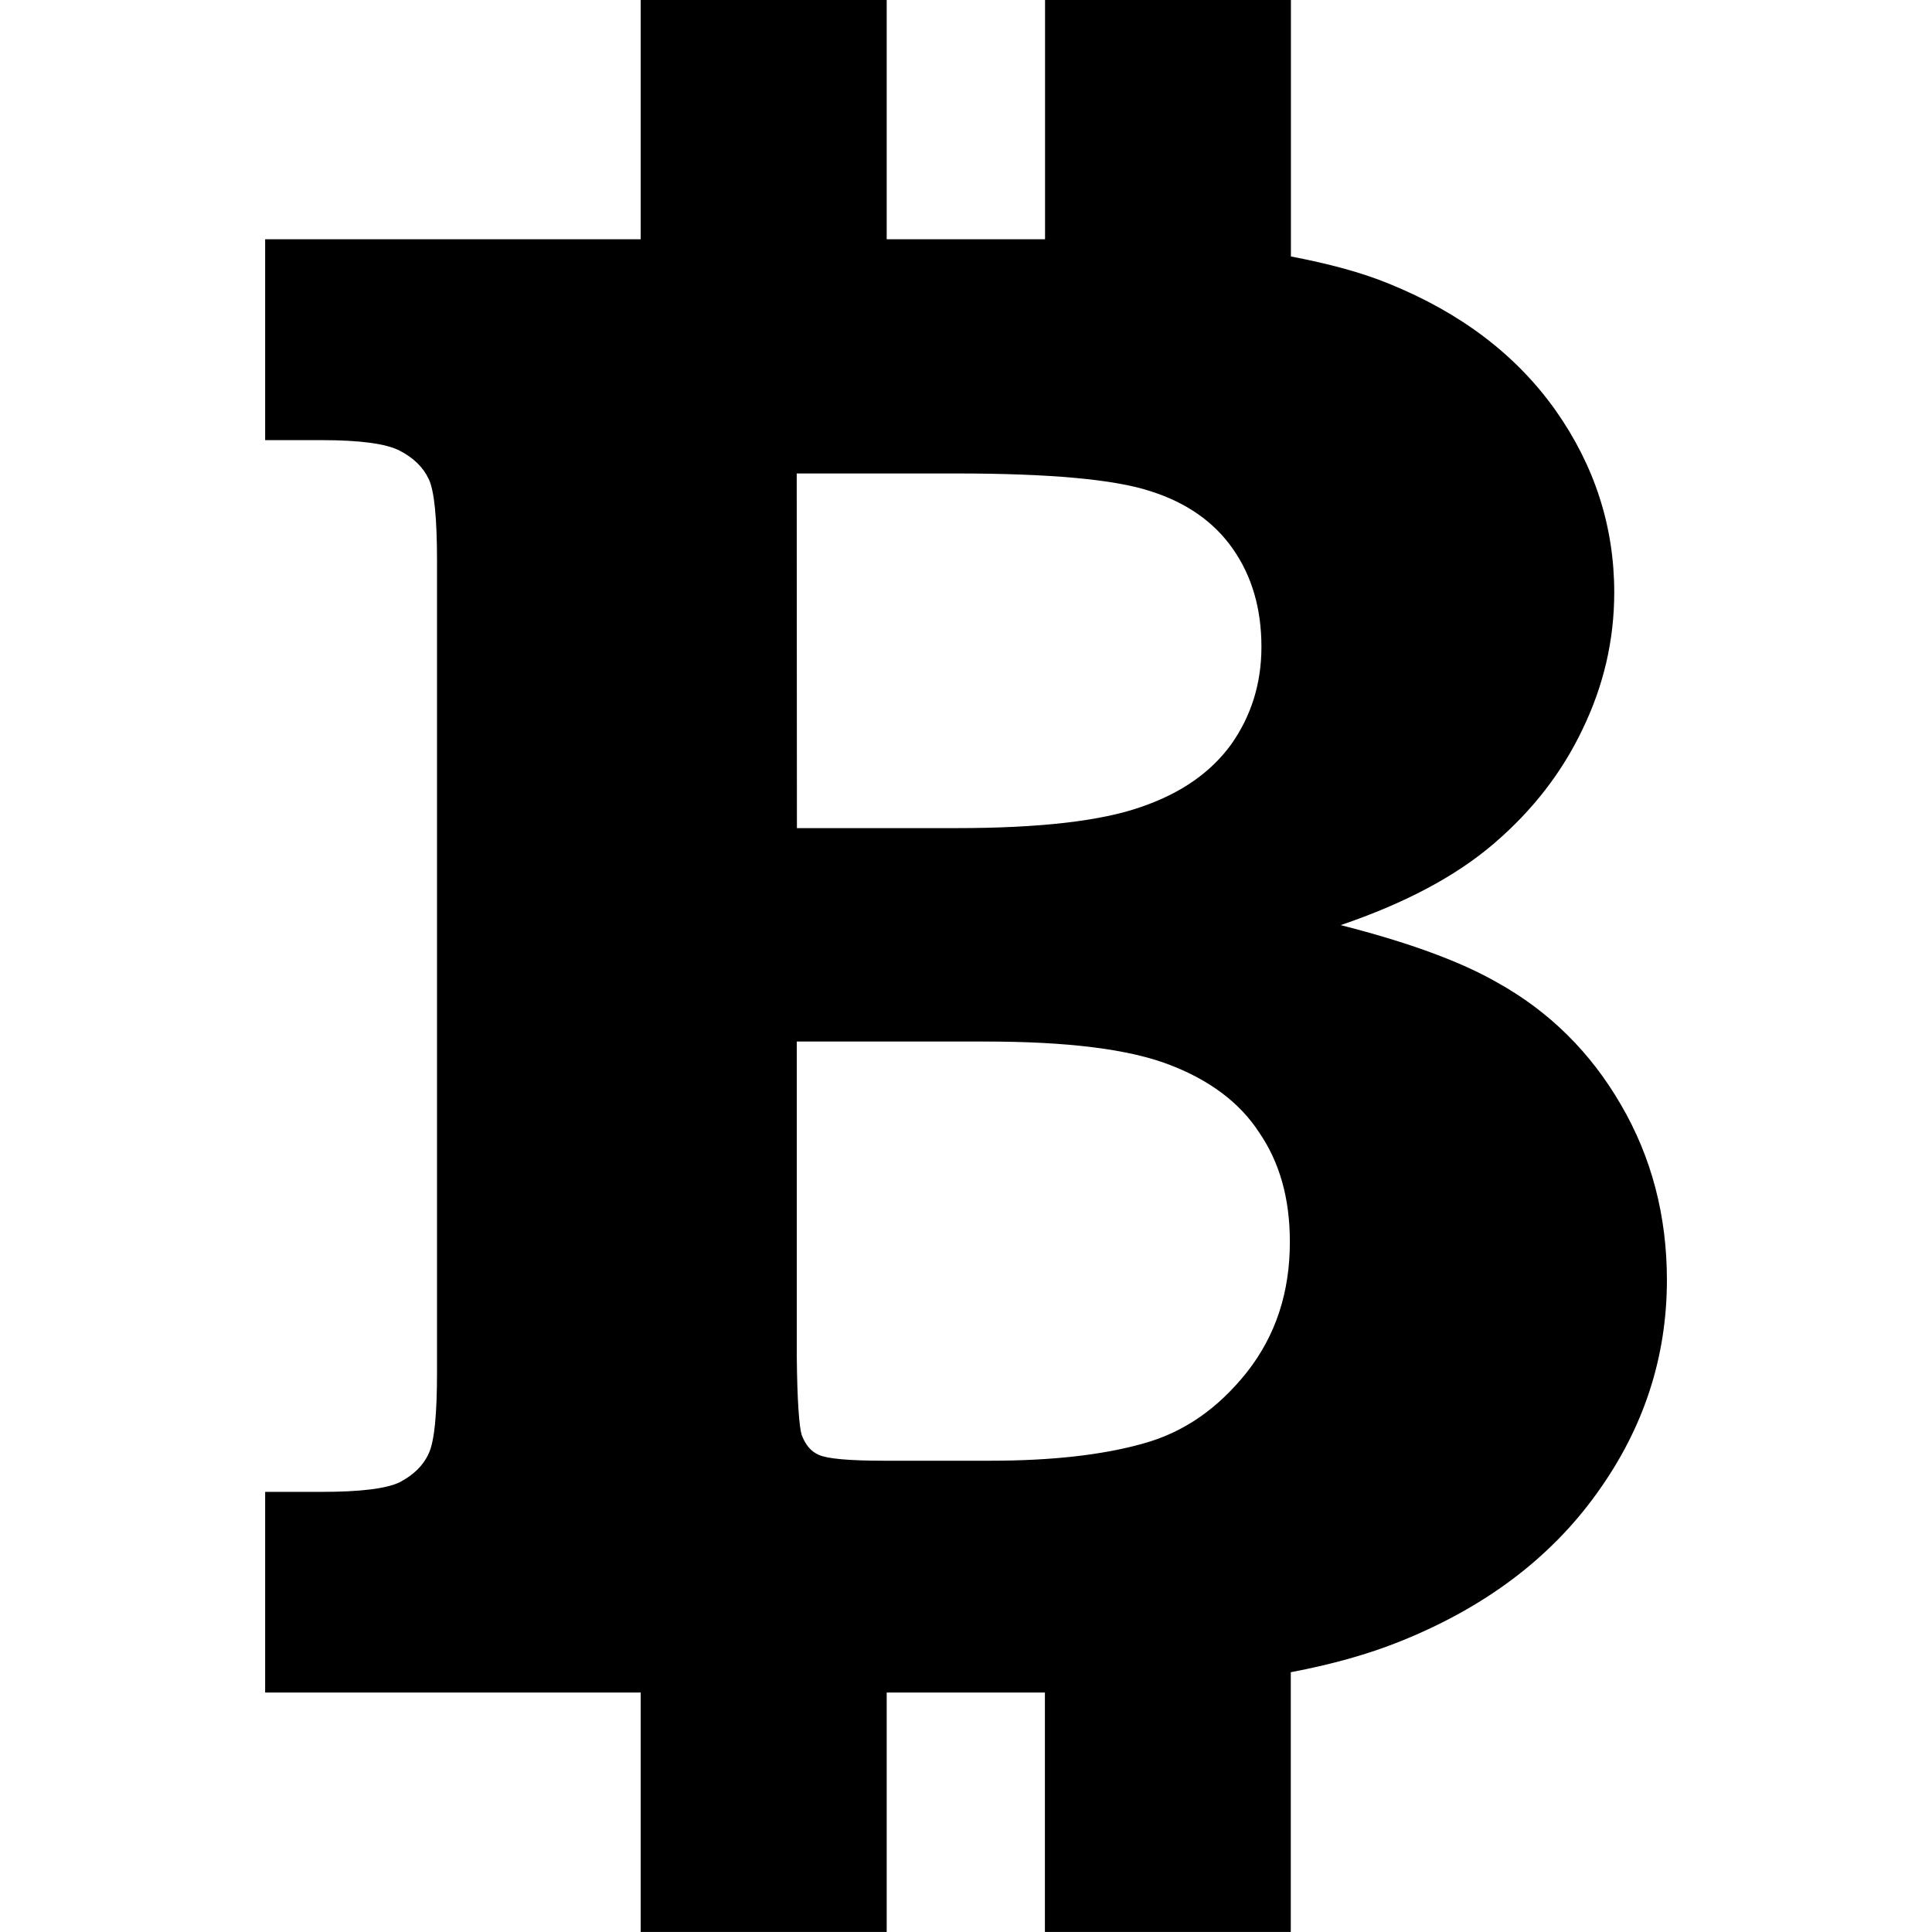
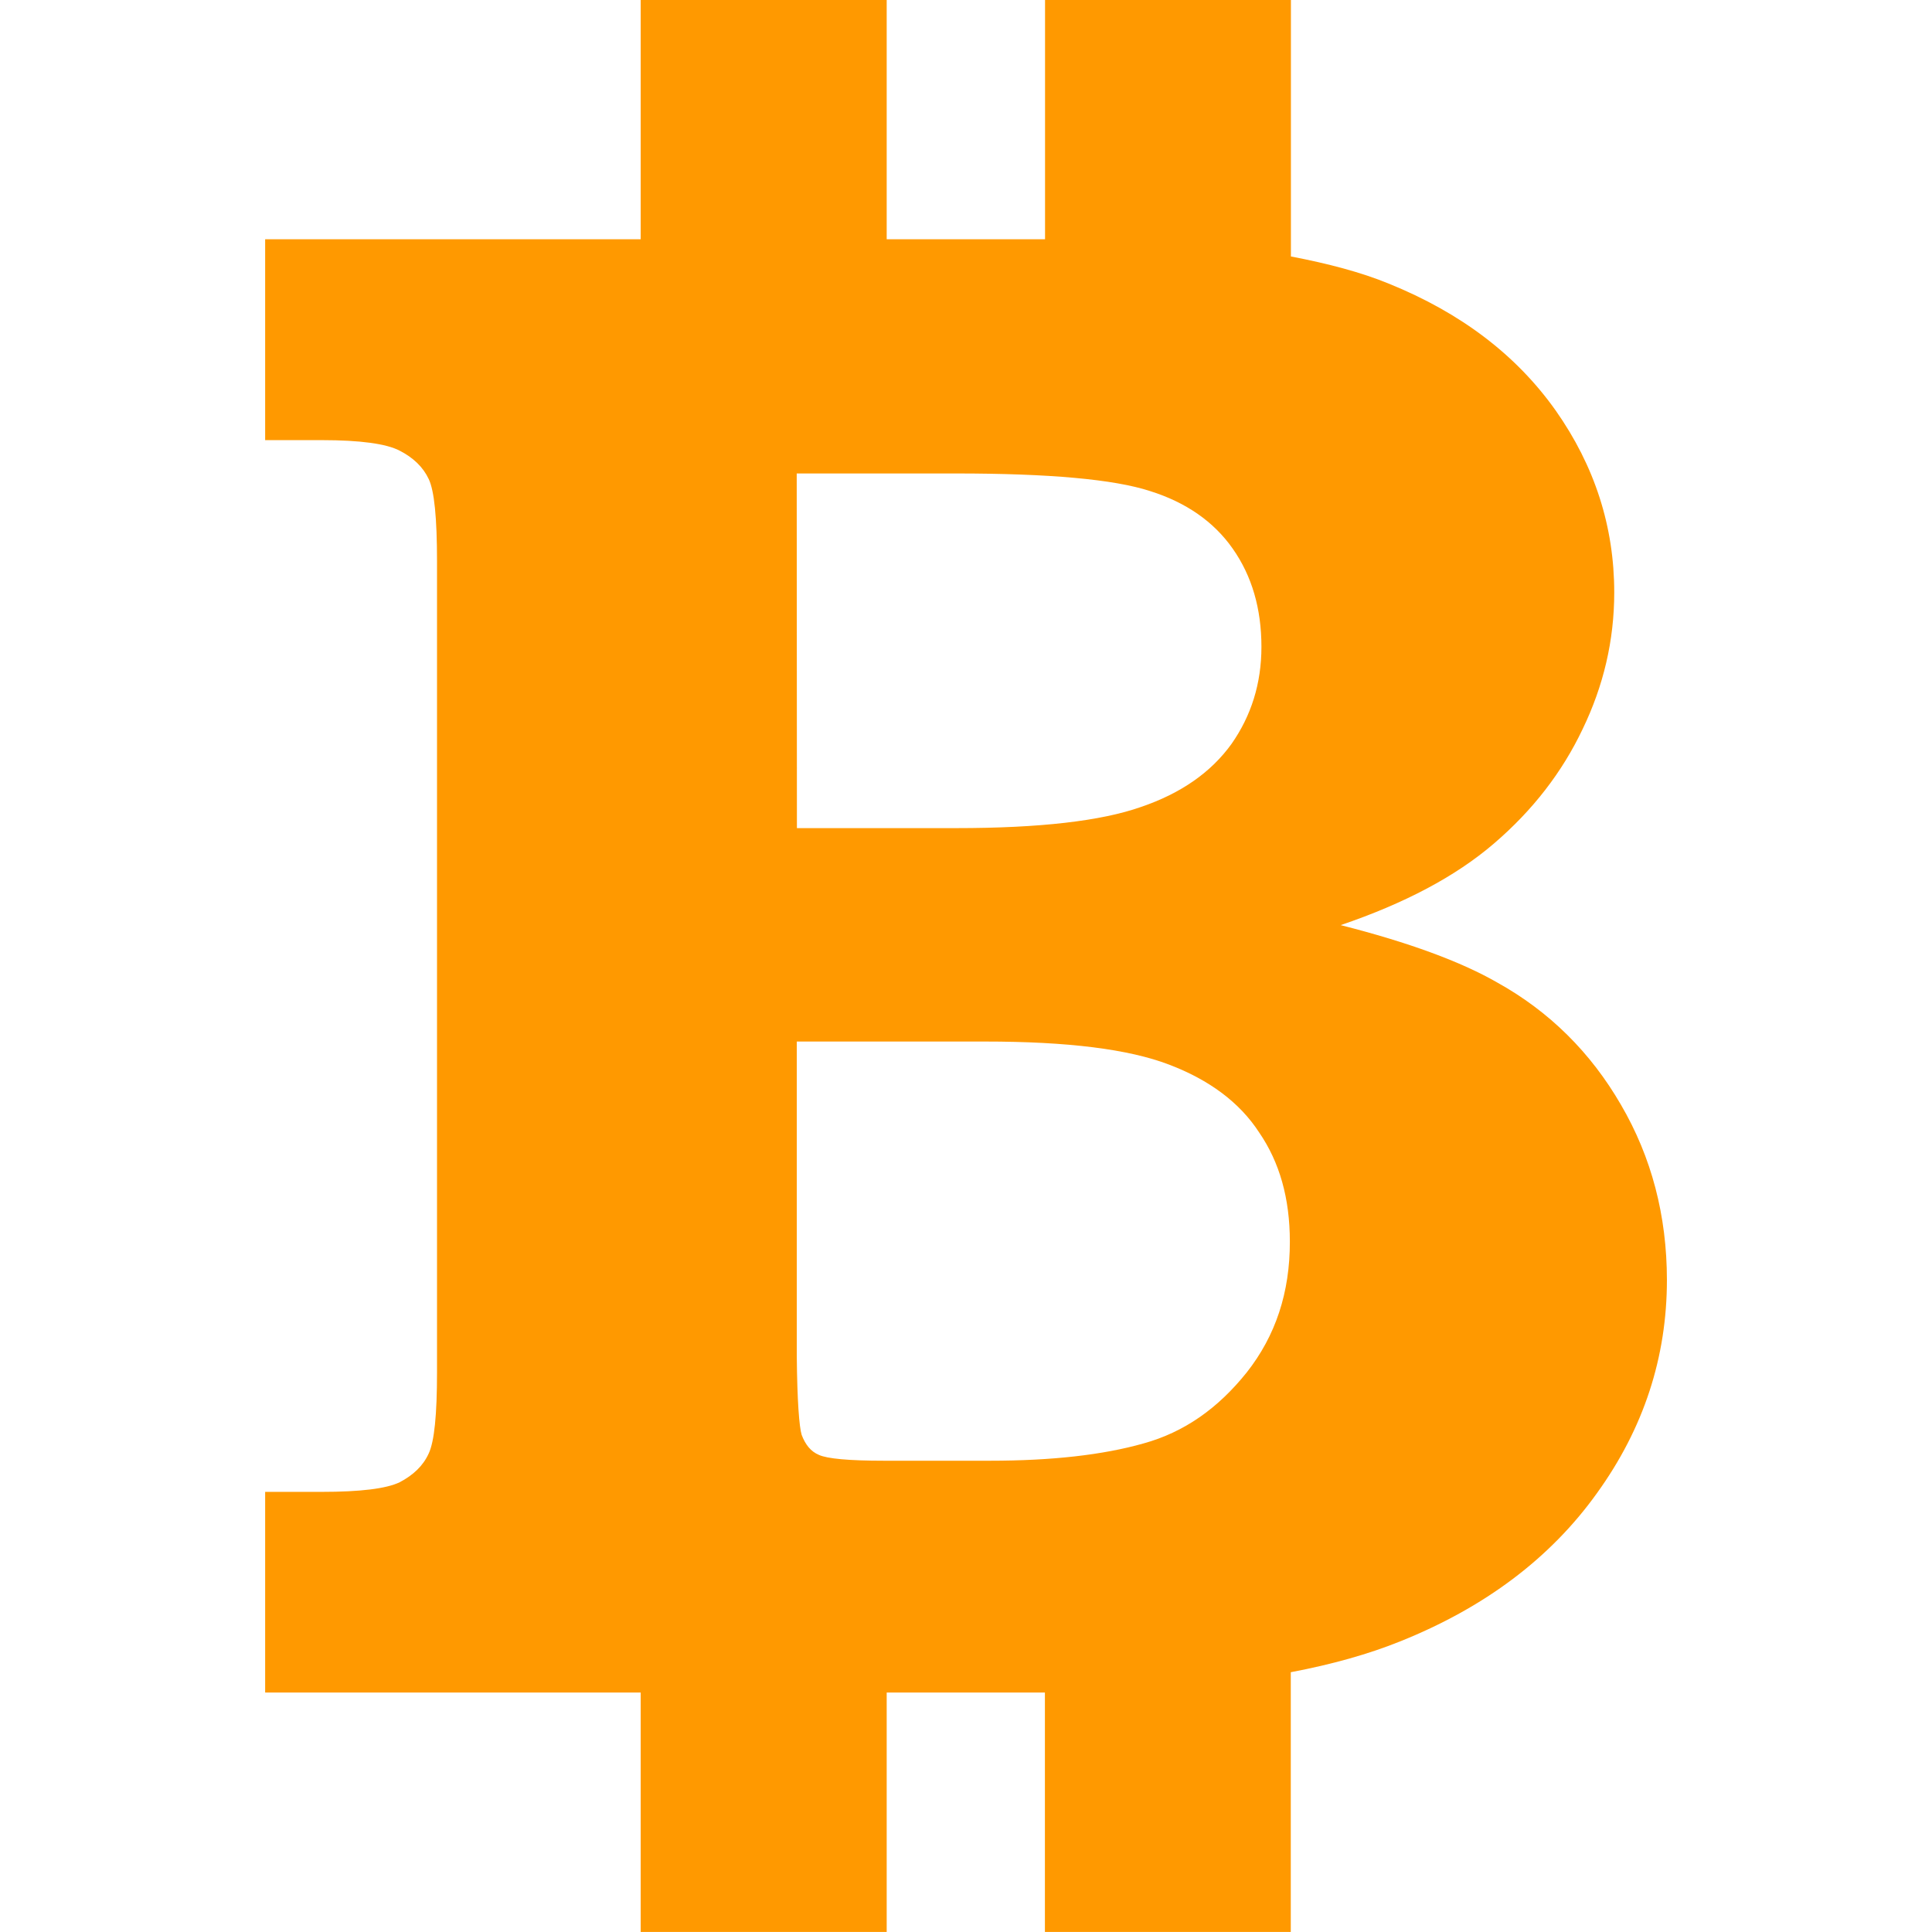
- <svg xmlns="http://www.w3.org/2000/svg" fill="#000000" version="1.1" id="Capa_1" width="800px" height="800px" viewBox="0 0 29.16 29.16" xml:space="preserve">
+ <svg xmlns="http://www.w3.org/2000/svg" fill="#FF9900" version="1.1" id="Capa_1" width="800px" height="800px" viewBox="0 0 29.16 29.16" xml:space="preserve">
  <g>
    <path d="M24.465,16.674c-0.457-0.789-1.08-1.408-1.869-1.846c-0.543-0.312-1.332-0.604-2.361-0.865   c0.959-0.326,1.732-0.732,2.314-1.232c0.588-0.504,1.031-1.08,1.338-1.727c0.314-0.65,0.477-1.336,0.477-2.062   c0-0.993-0.295-1.909-0.883-2.745c-0.592-0.836-1.428-1.474-2.52-1.916c-0.42-0.173-0.922-0.304-1.477-0.41V0h-3.711v3.611h-2.39V0   H9.67v3.611H4.002v3.032h0.856c0.578,0,0.975,0.054,1.176,0.16c0.202,0.104,0.351,0.245,0.436,0.426   c0.086,0.177,0.126,0.593,0.126,1.244v12.237c0,0.643-0.04,1.047-0.126,1.229c-0.085,0.186-0.232,0.324-0.436,0.432   c-0.201,0.098-0.598,0.146-1.176,0.146H4.002v3.029H9.67v3.613h3.713v-3.613h2.113c0.093,0,0.185,0,0.275,0v3.613h3.711v-3.92   c0.629-0.119,1.178-0.275,1.645-0.463c1.281-0.512,2.273-1.258,2.975-2.238c0.709-0.982,1.057-2.057,1.057-3.221   C25.158,18.348,24.928,17.467,24.465,16.674z M12.025,7.146h2.404c1.404,0,2.385,0.088,2.93,0.266   c0.541,0.17,0.961,0.461,1.246,0.868c0.291,0.413,0.434,0.909,0.434,1.483c0,0.553-0.154,1.041-0.453,1.467   c-0.309,0.428-0.762,0.744-1.363,0.949c-0.604,0.213-1.533,0.32-2.791,0.32h-2.404L12.025,7.146L12.025,7.146z M18.818,20.713   c-0.432,0.541-0.943,0.904-1.562,1.074c-0.607,0.172-1.379,0.26-2.312,0.26h-1.602c-0.532,0-0.859-0.031-0.982-0.088   c-0.123-0.051-0.205-0.156-0.26-0.301c-0.037-0.119-0.068-0.51-0.074-1.188v-4.75h2.838c1.254,0,2.17,0.115,2.78,0.348   c0.605,0.23,1.066,0.57,1.361,1.025c0.307,0.447,0.463,0.992,0.463,1.648C19.469,19.51,19.252,20.162,18.818,20.713z" />
  </g>
</svg>
